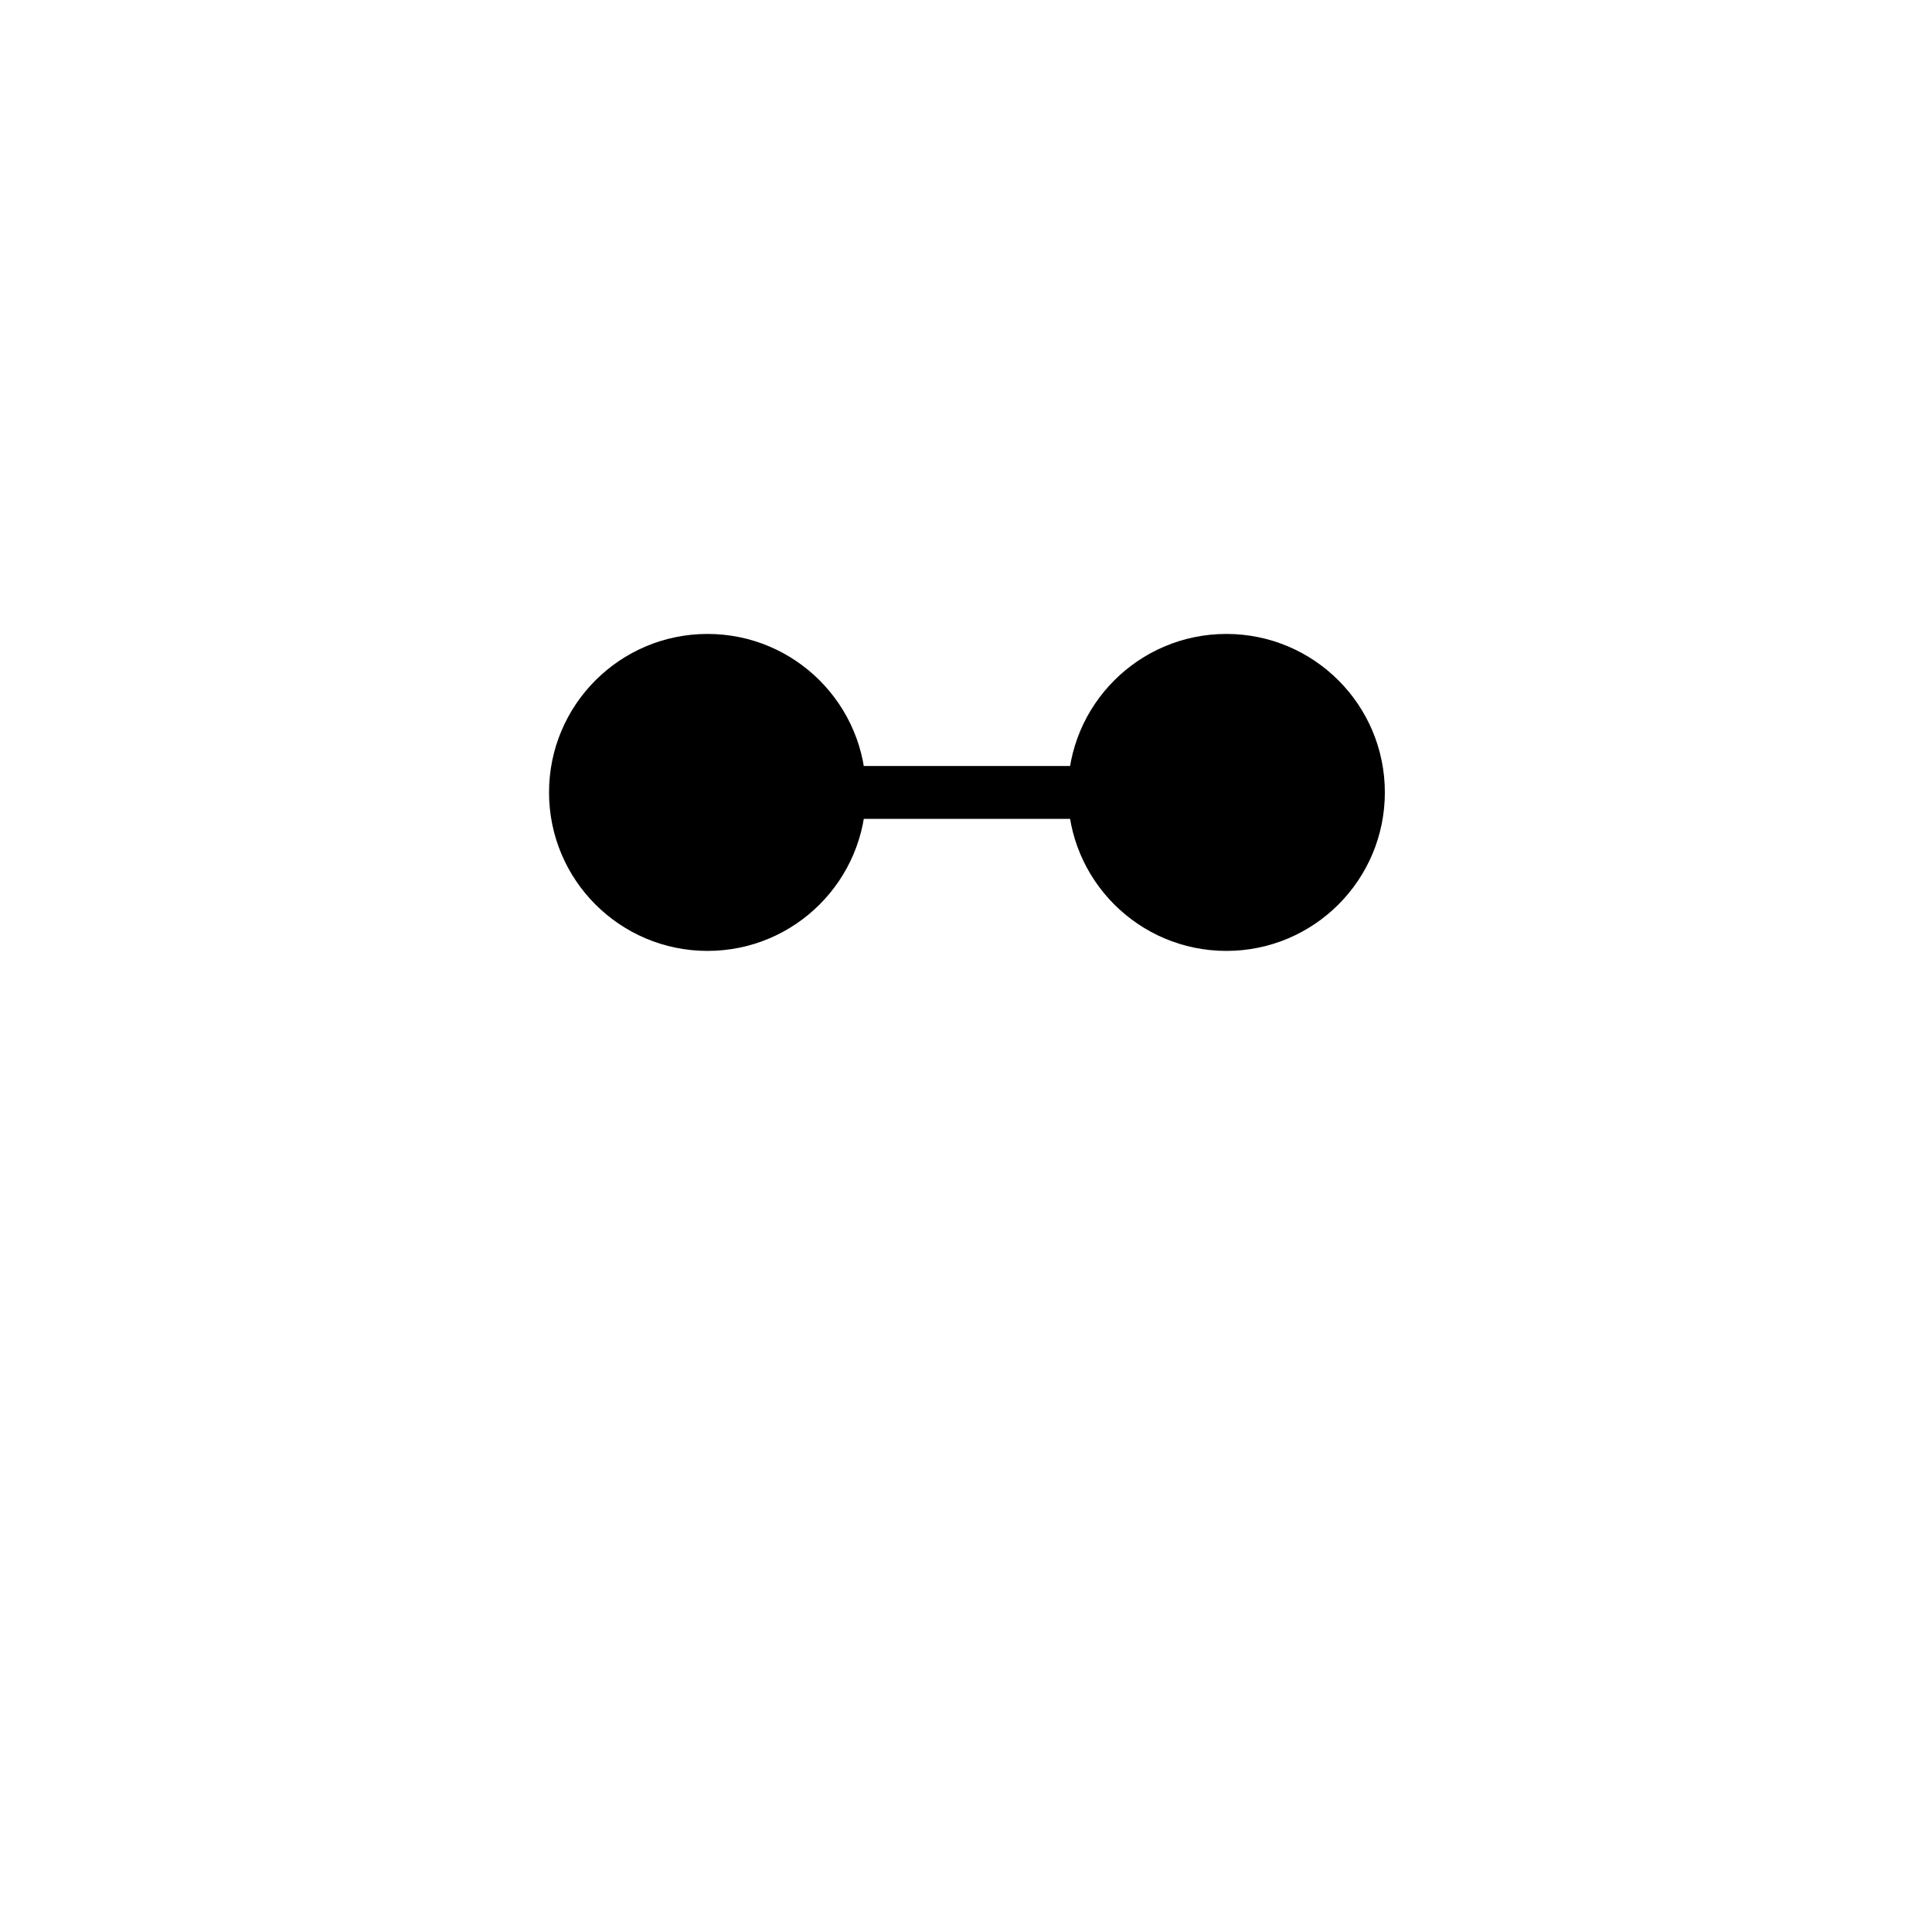
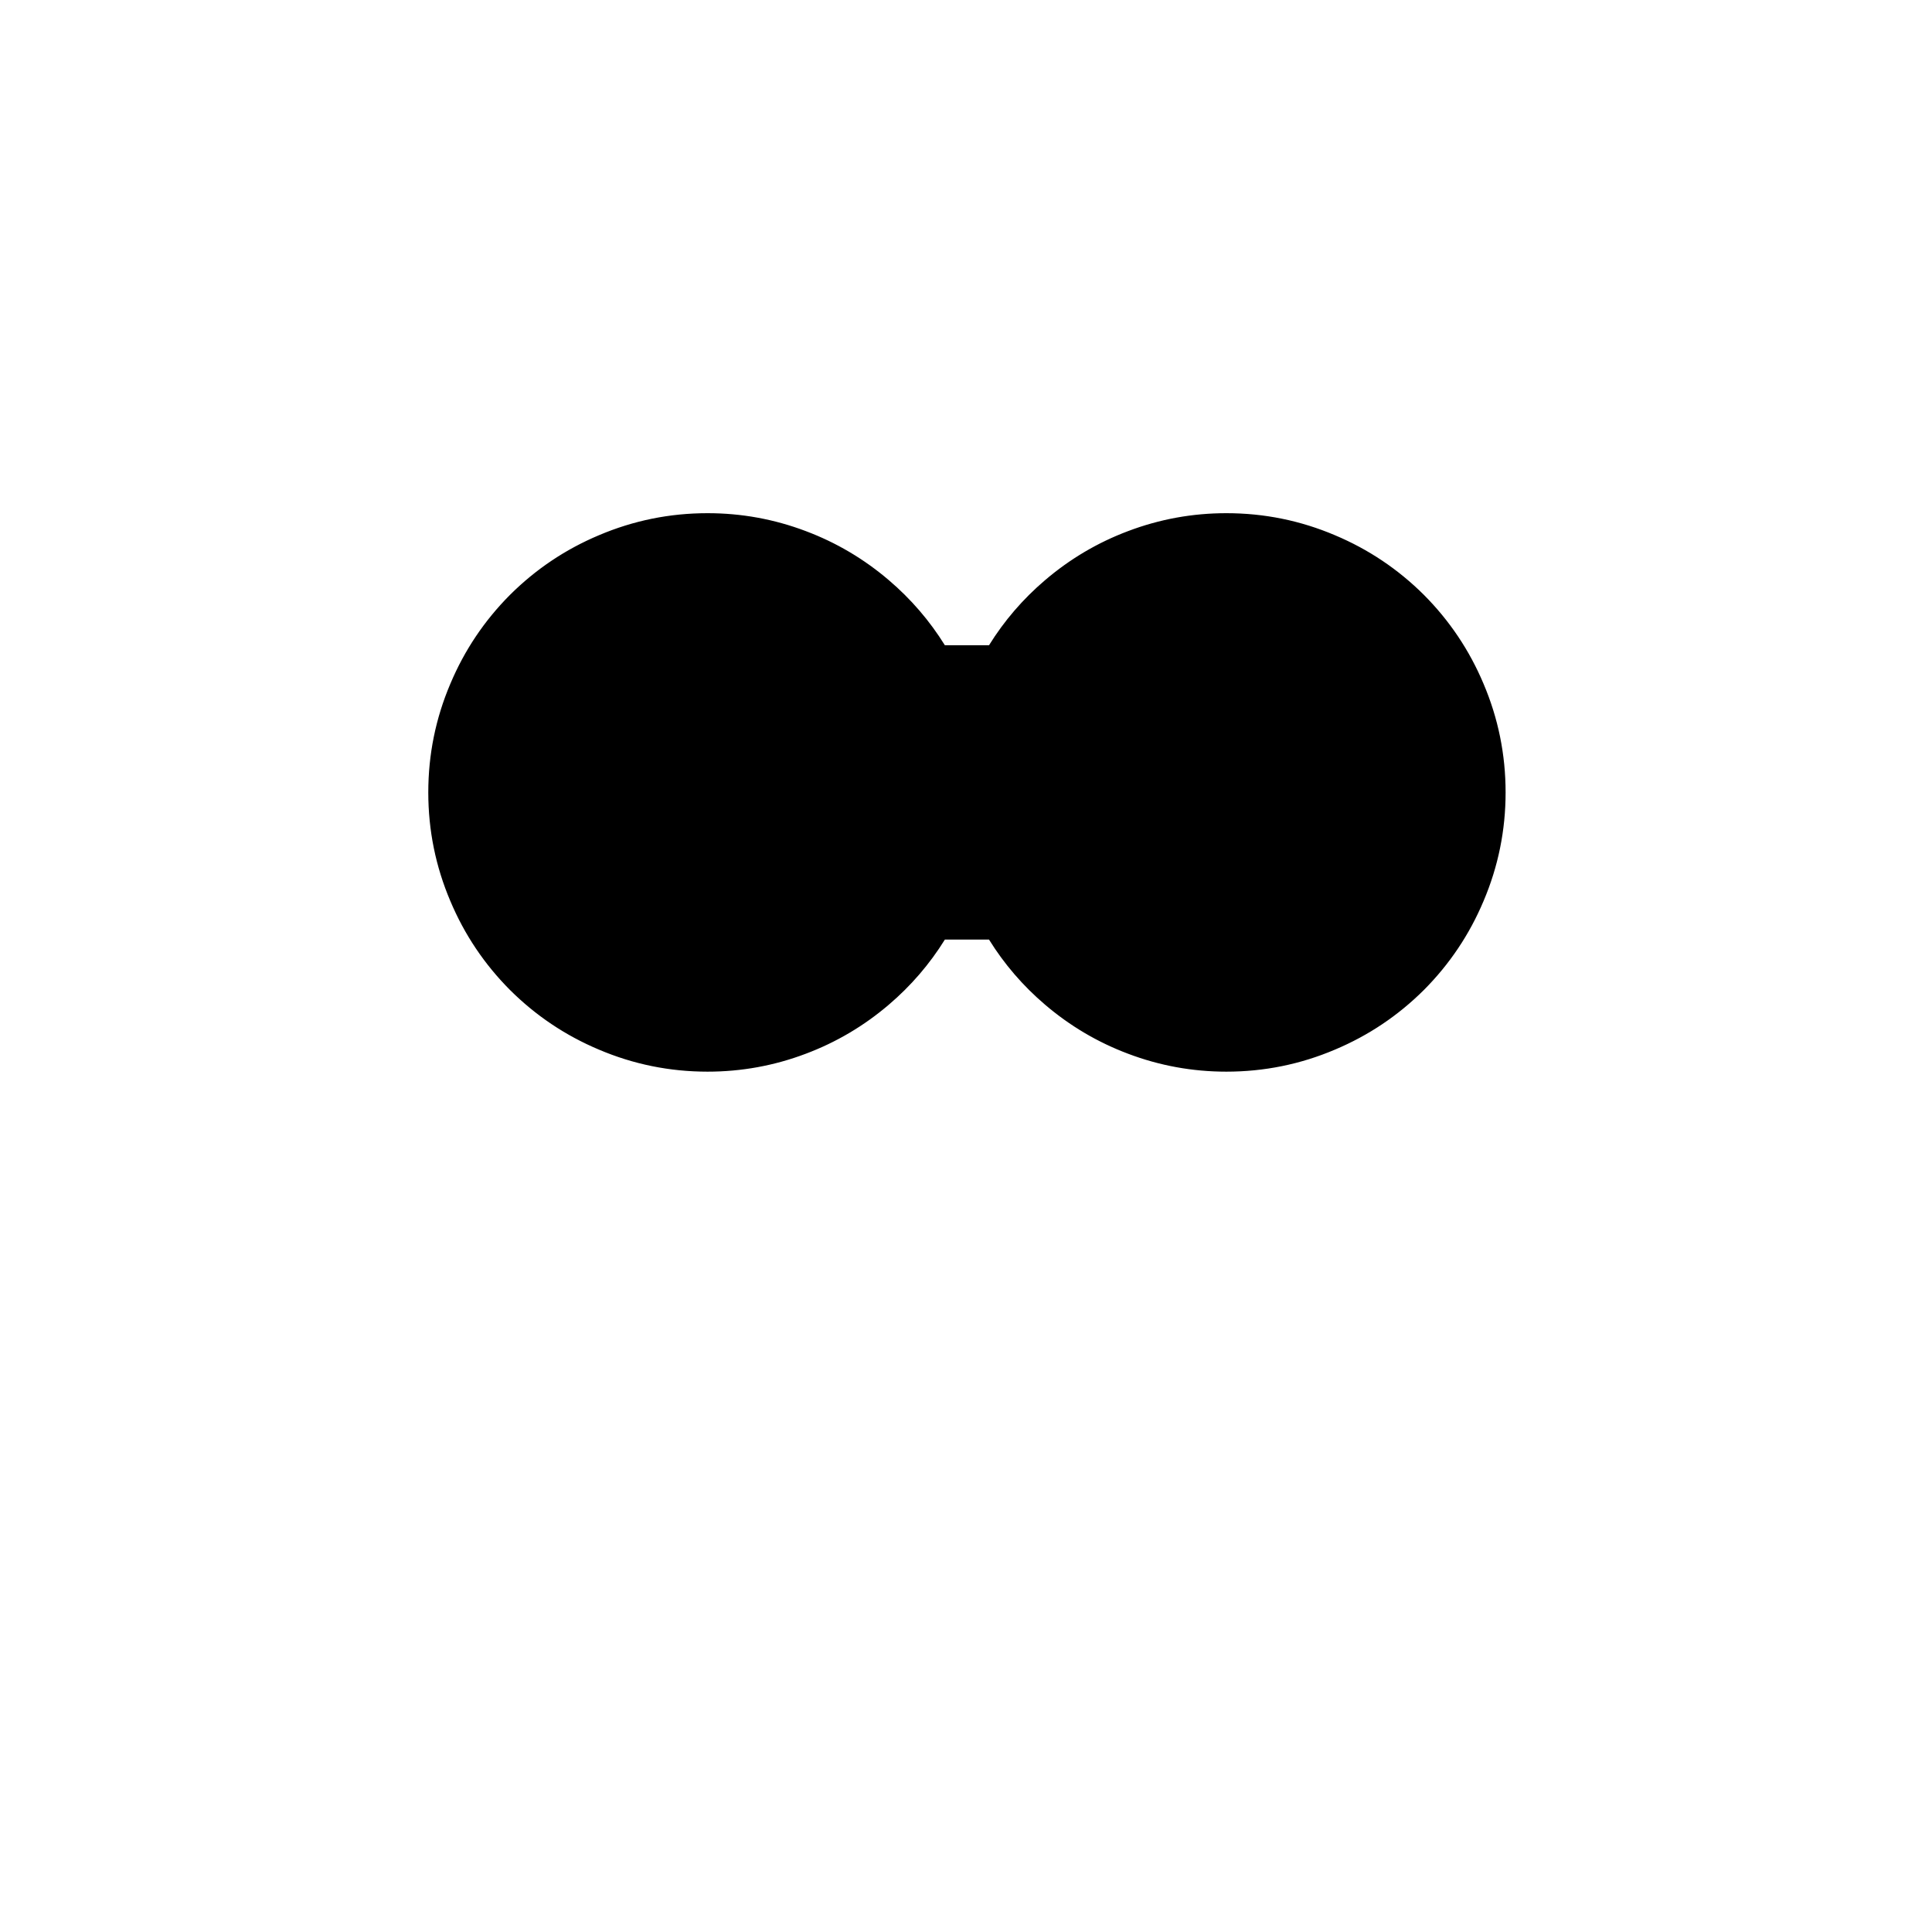
<svg xmlns="http://www.w3.org/2000/svg" viewBox="0 0 1024 1024" data-schema-version="1" data-id="glasses_round_wire" data-content-version="3">
  <path data-part="frames" data-z="80" data-slot="glasses.frame" data-fill-rule="evenodd" d="M 459 420 C 459 466.4 421.4 504 375 504 C 328.6 504 291 466.4 291 420 C 291 373.6 328.6 336 375 336 C 421.4 336 459 373.6 459 420 Z M 435 420 C 435 453.1 408.1 480 375 480 C 341.9 480 315 453.1 315 420 C 315 386.9 341.9 360 375 360 C 408.1 360 435 386.9 435 420 Z M 734 420 C 734 466.4 696.4 504 650 504 C 603.6 504 566 466.4 566 420 C 566 373.6 603.6 336 650 336 C 696.4 336 734 373.6 734 420 Z M 710 420 C 710 453.1 683.1 480 650 480 C 616.9 480 590 453.1 590 420 C 590 386.9 616.9 360 650 360 C 683.1 360 710 386.9 710 420 Z M 447 406 L 578 406 L 578 434 L 447 434 Z" />
  <path data-part="lenses" data-z="80" data-slot="glasses.lens" data-opacity="0.35" d="M 431 420 C 431 450.9 405.9 476 375 476 C 344.1 476 319 450.9 319 420 C 319 389.1 344.1 364 375 364 C 405.9 364 431 389.1 431 420 Z M 706 420 C 706 450.9 680.9 476 650 476 C 619.1 476 594 450.9 594 420 C 594 389.1 619.1 364 650 364 C 680.9 364 706 389.1 706 420 Z" />
+   <path data-part="sticker_dark" data-z="38" data-slot="outline" data-fill-rule="evenodd" d="M 524.2 498 L 500.8 498 Q 488.7 517.5 471.1 532.5 Q 451.3 549.4 427.1 558.5 Q 402 568 375 568 Q 344.9 568 317.4 556.3 Q 290.8 545.1 270.3 524.7 Q 249.9 504.2 238.7 477.6 Q 227 450.1 227 420 Q 227 389.9 238.7 362.4 Q 249.9 335.8 270.3 315.3 Q 290.8 294.9 317.4 283.7 Q 344.9 272 375 272 Q 402 272 427.1 281.5 Q 451.3 290.6 471.1 307.5 Q 488.7 322.5 500.8 342 L 524.2 342 Q 536.3 322.5 553.9 307.5 Q 573.7 290.6 597.9 281.5 Q 623 272 650 272 Q 680.1 272 707.6 283.7 Q 734.2 294.9 754.7 315.3 Q 775.1 335.8 786.3 362.4 Q 798 389.9 798 420 Q 798 450.1 786.3 477.6 Q 775.1 504.2 754.7 524.7 Q 734.2 545.1 707.6 556.3 Q 680.1 568 650 568 Q 623 568 597.9 558.5 Q 573.7 549.4 553.9 532.5 Q 536.3 517.5 524.2 498 Z M 528.8 490 L 496.2 490 Q 484.2 510.8 465.9 526.5 Q 447.2 542.4 424.3 551.1 Q 400.5 560 375 560 Q 346.6 560 320.5 549 Q 295.4 538.3 276 519 Q 256.7 499.6 246 474.5 Q 235 448.4 235 420 Q 235 391.6 246 365.5 Q 256.7 340.4 276 321 Q 295.4 301.7 320.5 291 Q 346.6 280 375 280 Q 400.5 280 424.3 288.9 Q 447.2 297.6 465.9 313.5 Q 484.2 329.2 496.2 350 L 528.8 350 Q 540.8 329.2 559.1 313.5 Q 577.8 297.6 600.7 288.9 Q 624.5 280 650 280 Q 678.4 280 704.5 291 Q 729.6 301.7 749 321 Q 768.3 340.4 779 365.5 Q 790 391.6 790 420 Q 790 448.4 779 474.5 Q 768.3 499.6 749 519 Q 729.6 538.3 704.5 549 Q 678.4 560 650 560 Q 624.5 560 600.7 551.1 Q 577.8 542.4 559.1 526.5 Q 540.8 510.8 528.8 490 Z" />
+   <path data-part="sticker" data-z="39" data-slot="face.highlight" data-fill-rule="evenodd" d="M 528.8 490 L 496.2 490 Q 484.2 510.8 465.9 526.5 Q 447.2 542.4 424.3 551.1 Q 400.5 560 375 560 Q 346.6 560 320.5 549 Q 295.4 538.3 276 519 Q 256.7 499.6 246 474.5 Q 235 448.4 235 420 Q 235 391.6 246 365.5 Q 256.7 340.4 276 321 Q 295.4 301.7 320.5 291 Q 346.6 280 375 280 Q 400.5 280 424.3 288.9 Q 447.2 297.6 465.9 313.5 Q 484.2 329.2 496.2 350 L 528.8 350 Q 540.8 329.2 559.1 313.5 Q 577.8 297.6 600.7 288.9 Q 624.5 280 650 280 Q 678.4 280 704.5 291 Q 729.6 301.7 749 321 Q 768.3 340.4 779 365.5 Q 790 391.6 790 420 Q 790 448.4 779 474.5 Q 768.3 499.6 749 519 Q 729.6 538.3 704.5 549 Q 678.4 560 650 560 Q 624.5 560 600.7 551.1 Q 577.8 542.4 559.1 526.5 Q 540.8 510.8 528.8 490 Z M 446.4 503.7 Q 468 485.2 477.6 460 L 547.4 460 Q 557 485.2 578.6 503.7 Q 609.4 530 650 530 Q 672.4 530 692.8 521.3 Q 712.6 513 727.8 497.8 Q 743 482.6 751.3 462.8 Q 760 442.4 760 420 Q 760 397.6 751.3 377.2 Q 743 357.4 727.8 342.2 Q 712.6 327 692.8 318.7 Q 672.4 310 650 310 Q 609.4 310 578.6 336.3 Q 557 354.8 547.4 380 L 477.6 380 Q 468 354.8 446.4 336.3 Q 415.6 310 375 310 Q 352.6 310 332.2 318.7 Q 312.4 327 297.2 342.2 Q 282 357.4 273.7 377.2 Q 265 397.6 265 420 Q 265 442.4 273.7 462.8 Q 282 482.6 297.2 497.8 Q 312.4 513 332.2 521.3 Q 352.6 530 375 530 Q 415.6 530 446.4 503.7 Z" />
</svg>
